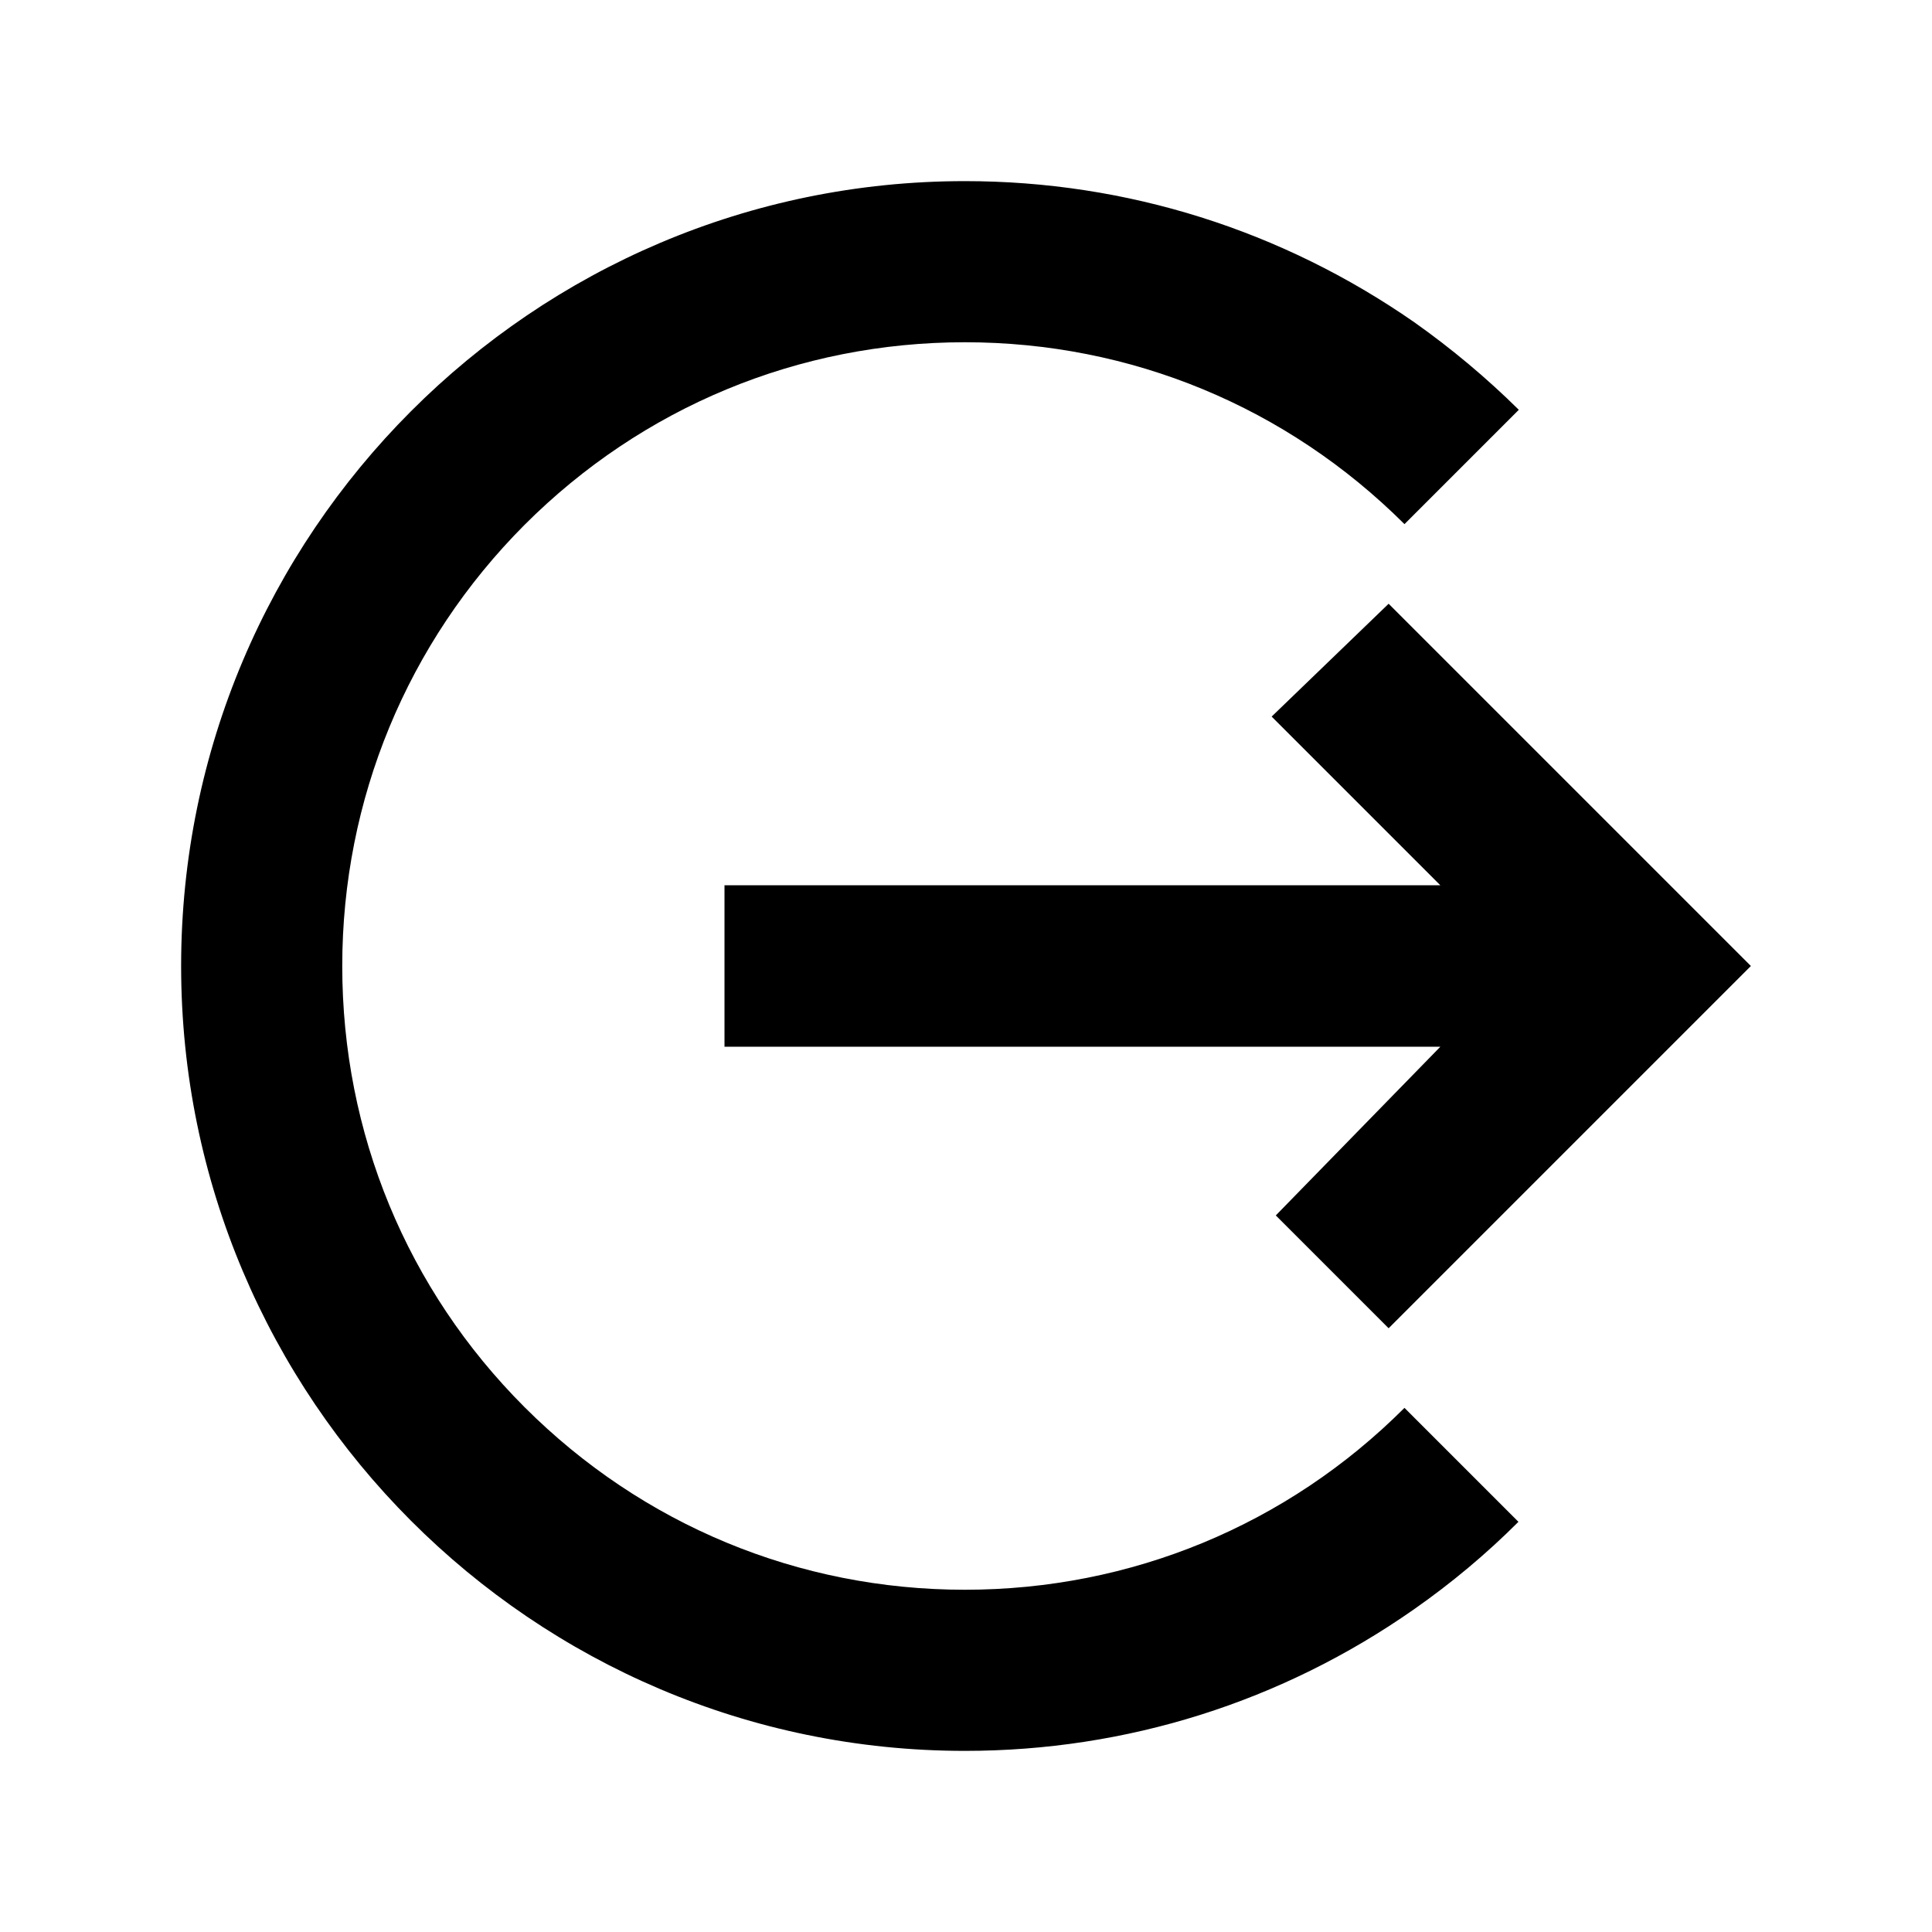
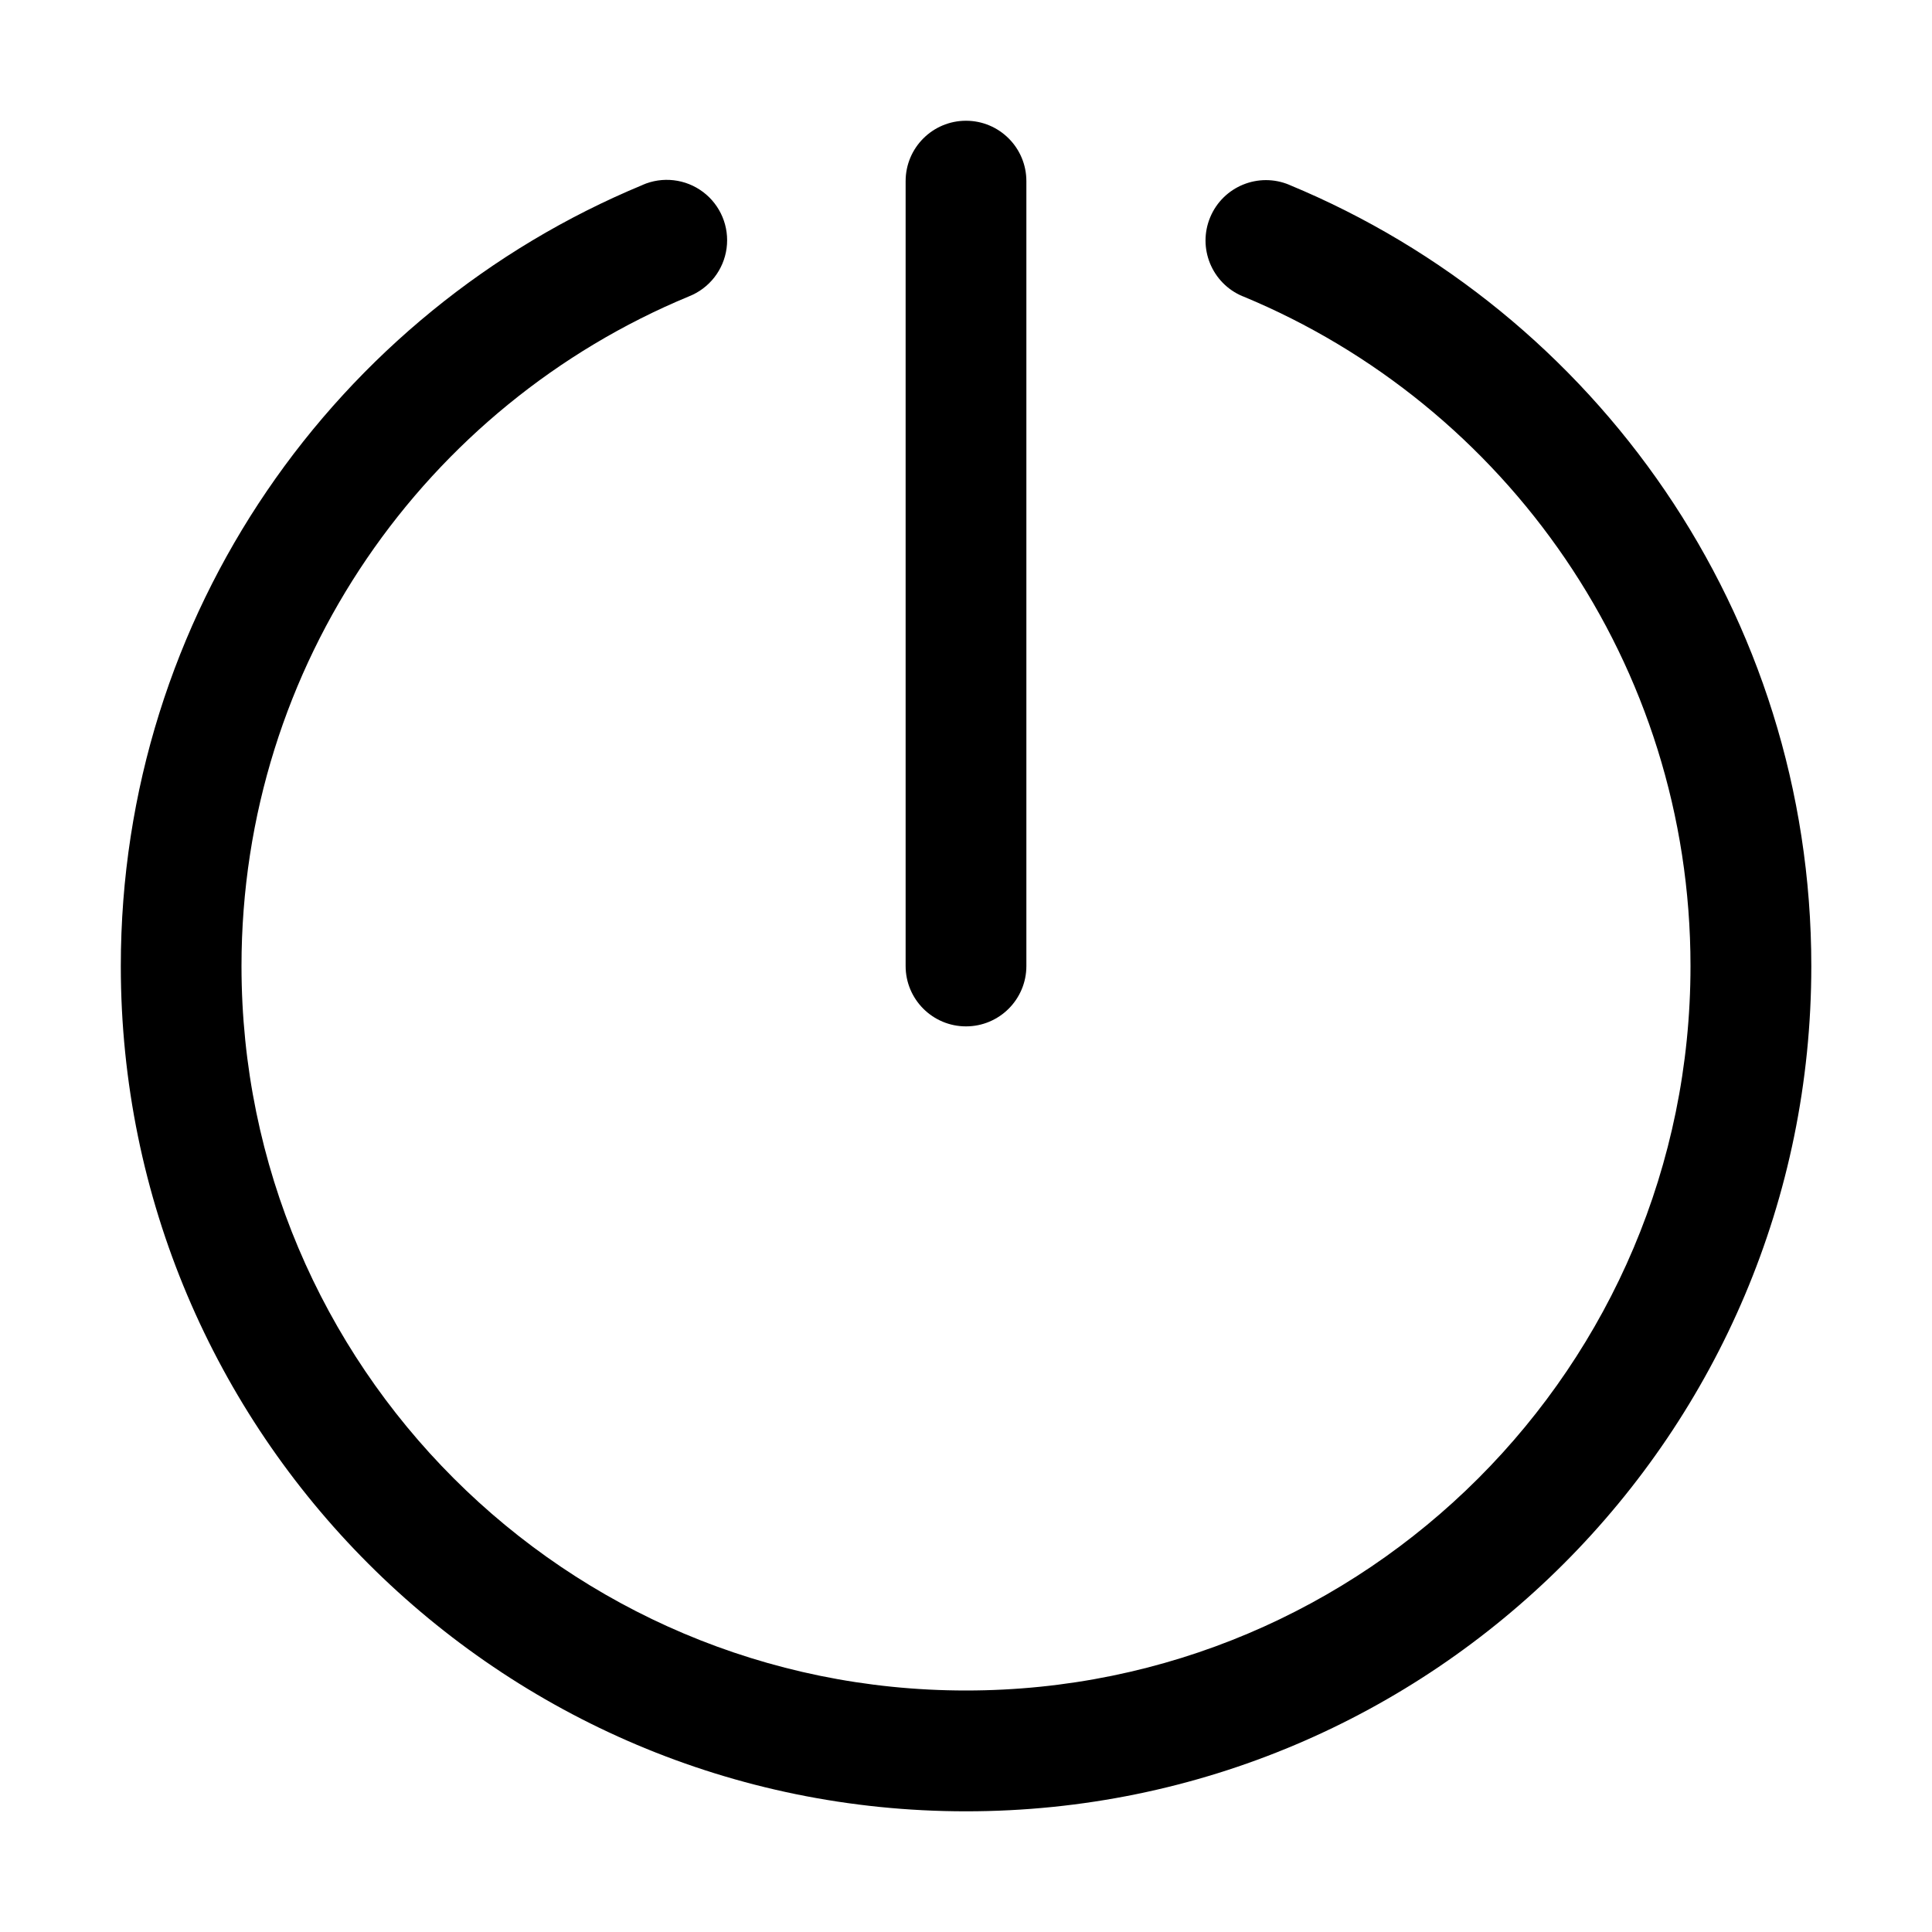
- <svg xmlns="http://www.w3.org/2000/svg" t="1703691365486" class="icon" viewBox="0 0 1024 1024" version="1.1" p-id="10603" width="128" height="128">
-   <path d="M384 554.8h379.4l-87.2 89.4L736 704l192-192-192-192-62 59.8 89.4 89.4H384v85.6z" p-id="10604" />
-   <path d="M511.4 842.6c-88.2 0-171-34.4-233.4-96.8-62.4-62.4-96.6-145.4-96.6-233.8 0-88.2 34.4-171.4 96.6-233.8 62.4-62.4 145.2-96.8 233.4-96.8 88 0 170.6 34.2 233 96.4l60.6-60.6c-17-16.8-35.6-32.4-55.4-46.4C679.4 122 597.2 96 511.4 96 282.4 96 96 282.6 96 512s186.4 416 415.4 416c85.8 0 168-26 238-75 20-14 38.4-29.4 55.4-46.4l-60.4-60.4c-62.2 62.2-145 96.4-233 96.4z m384.608-328.906l-1.698-1.696 1.698-1.698 1.696 1.698z" p-id="10605" />
+ <svg xmlns="http://www.w3.org/2000/svg" t="1704091672569" class="icon" viewBox="0 0 1024 1024" version="1.1" p-id="8986" width="200" height="200">
+   <path d="M512 64a32 32 0 0 0-32 32v416a32 32 0 0 0 64 0V96a32 32 0 0 0-32-32z m171.328 33.952a32 32 0 0 0-24.704 59.072l0.224 0.064C798.048 214.752 896 351.936 896 512c0 212.096-171.904 384-384 384S128 724.096 128 512c0-160.064 97.92-297.248 237.152-354.912a32 32 0 1 0-24.672-59.04l0.224-0.064c-162.4 67.264-276.672 227.328-276.672 414.048 0 247.424 200.576 448 448 448s448-200.576 448-448c0-186.752-114.24-346.784-276.672-414.048z" p-id="8987" />
</svg>
